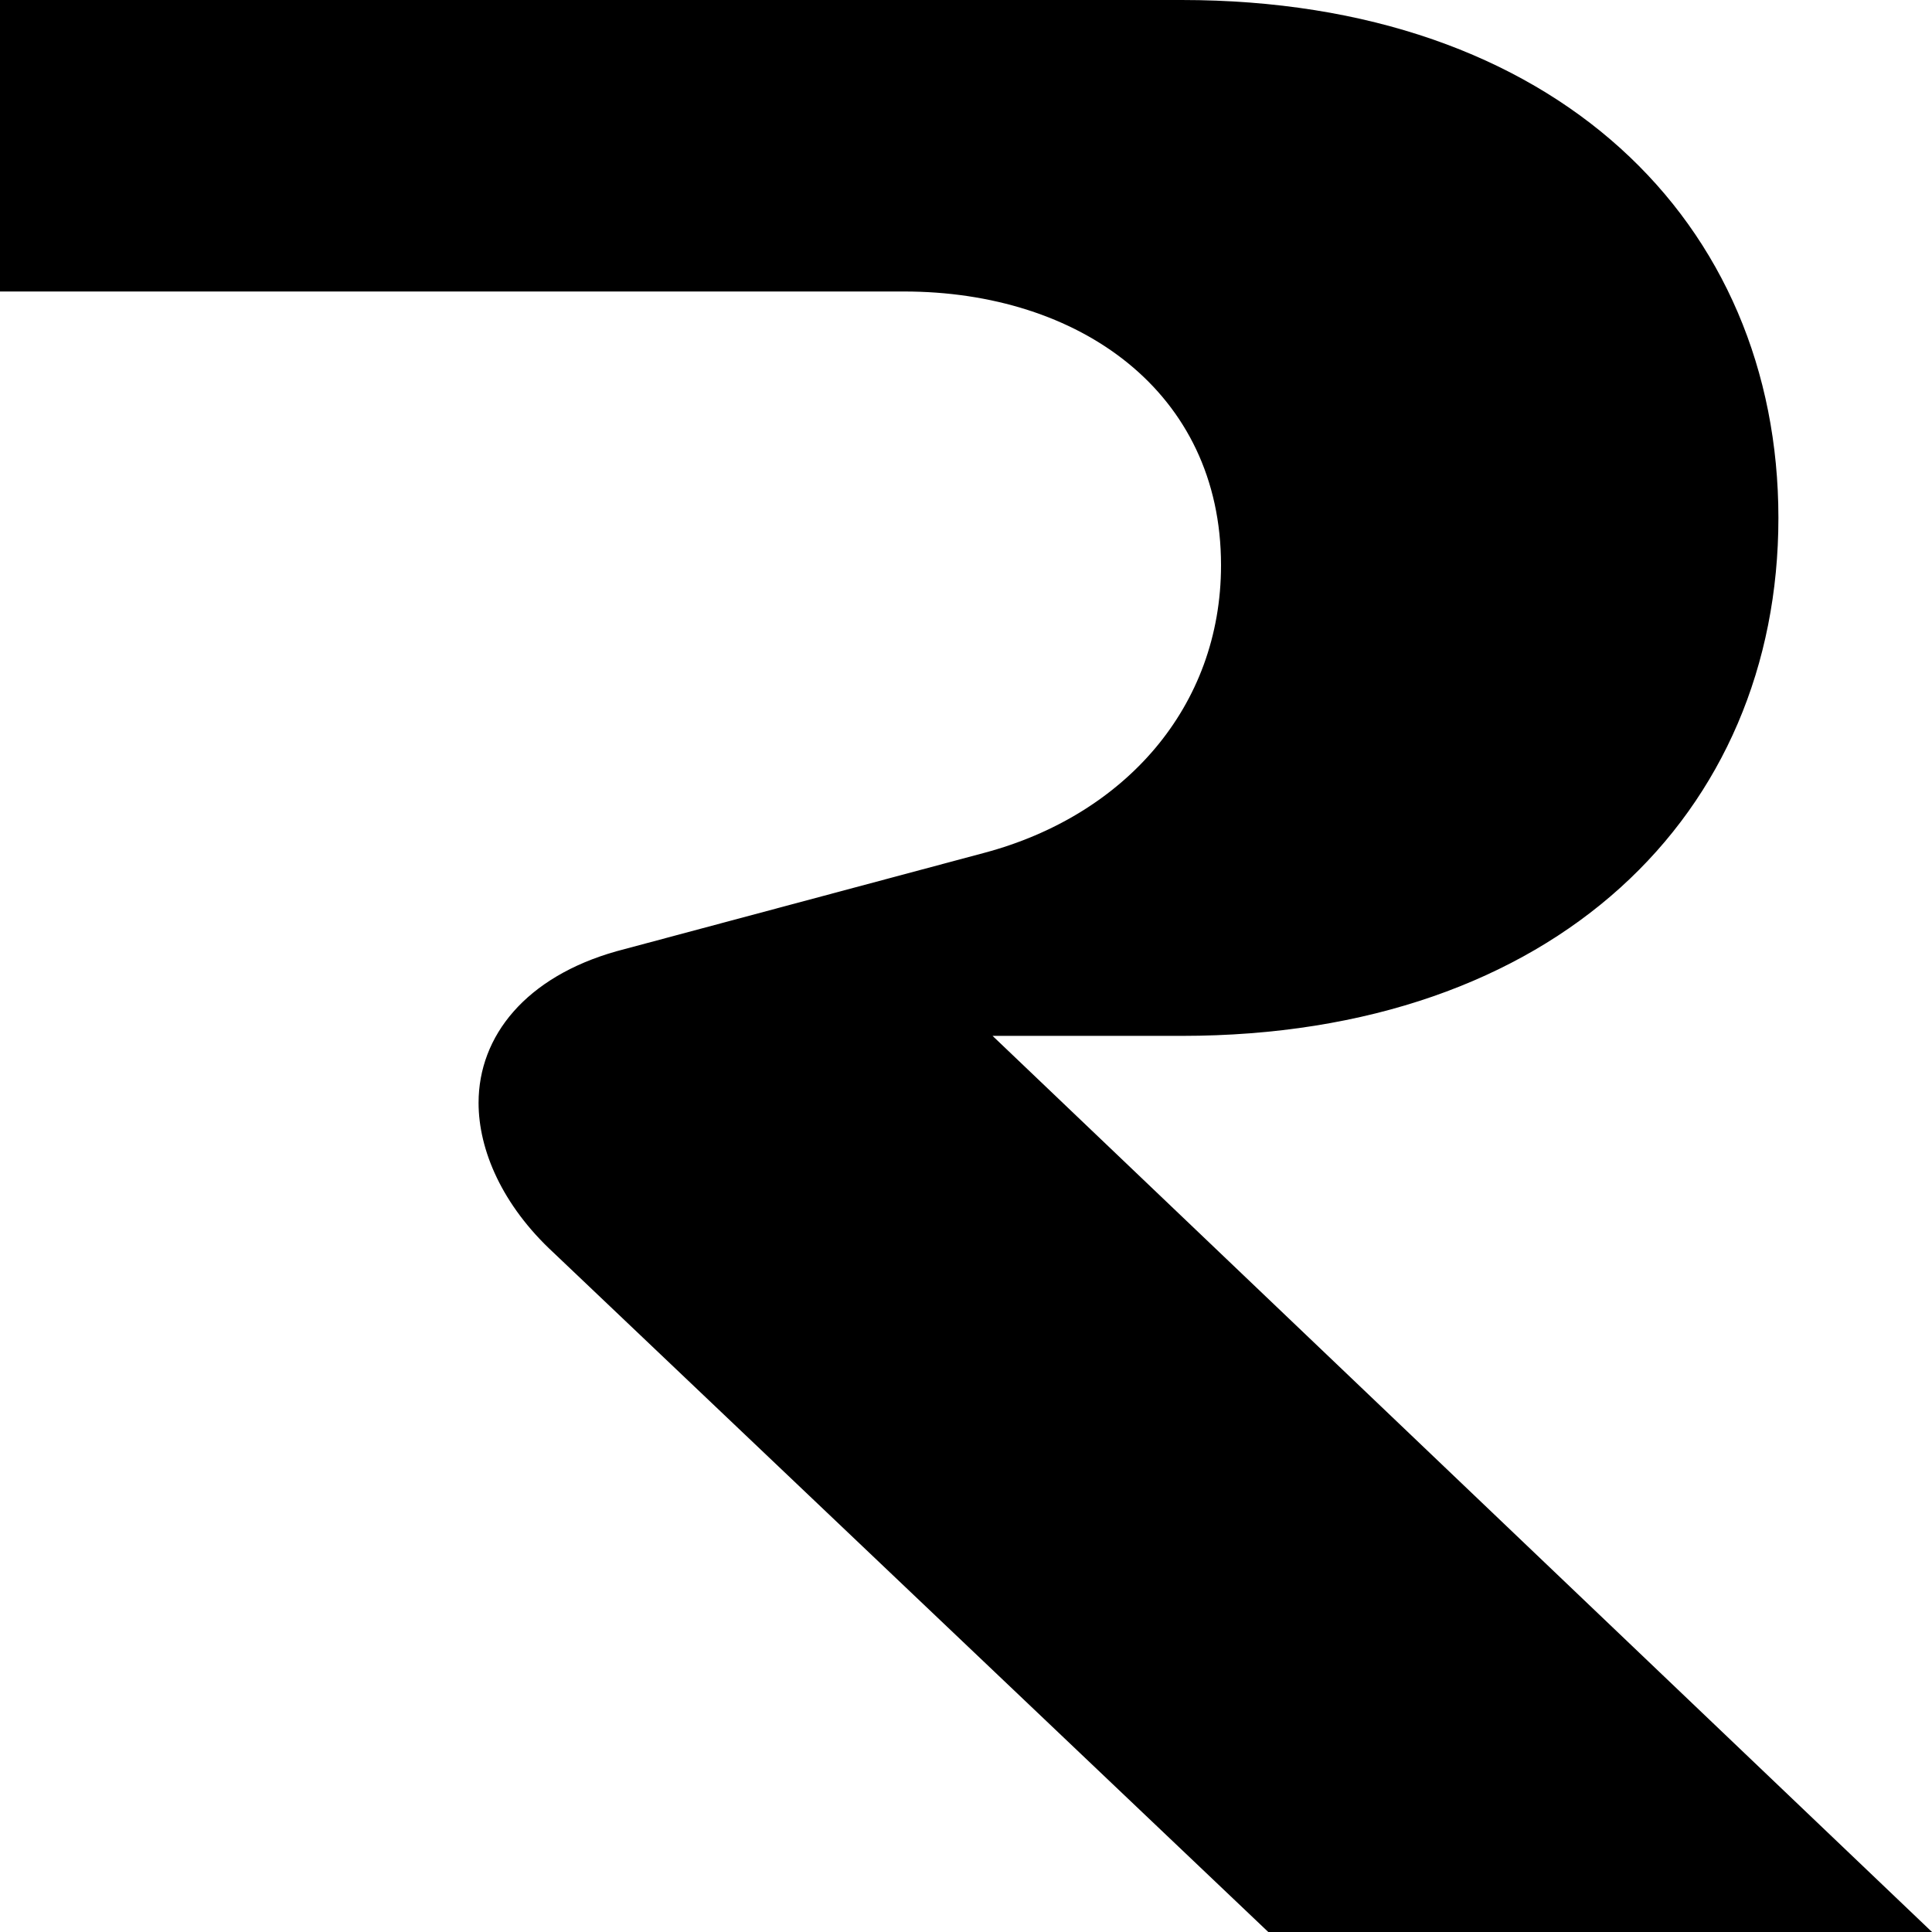
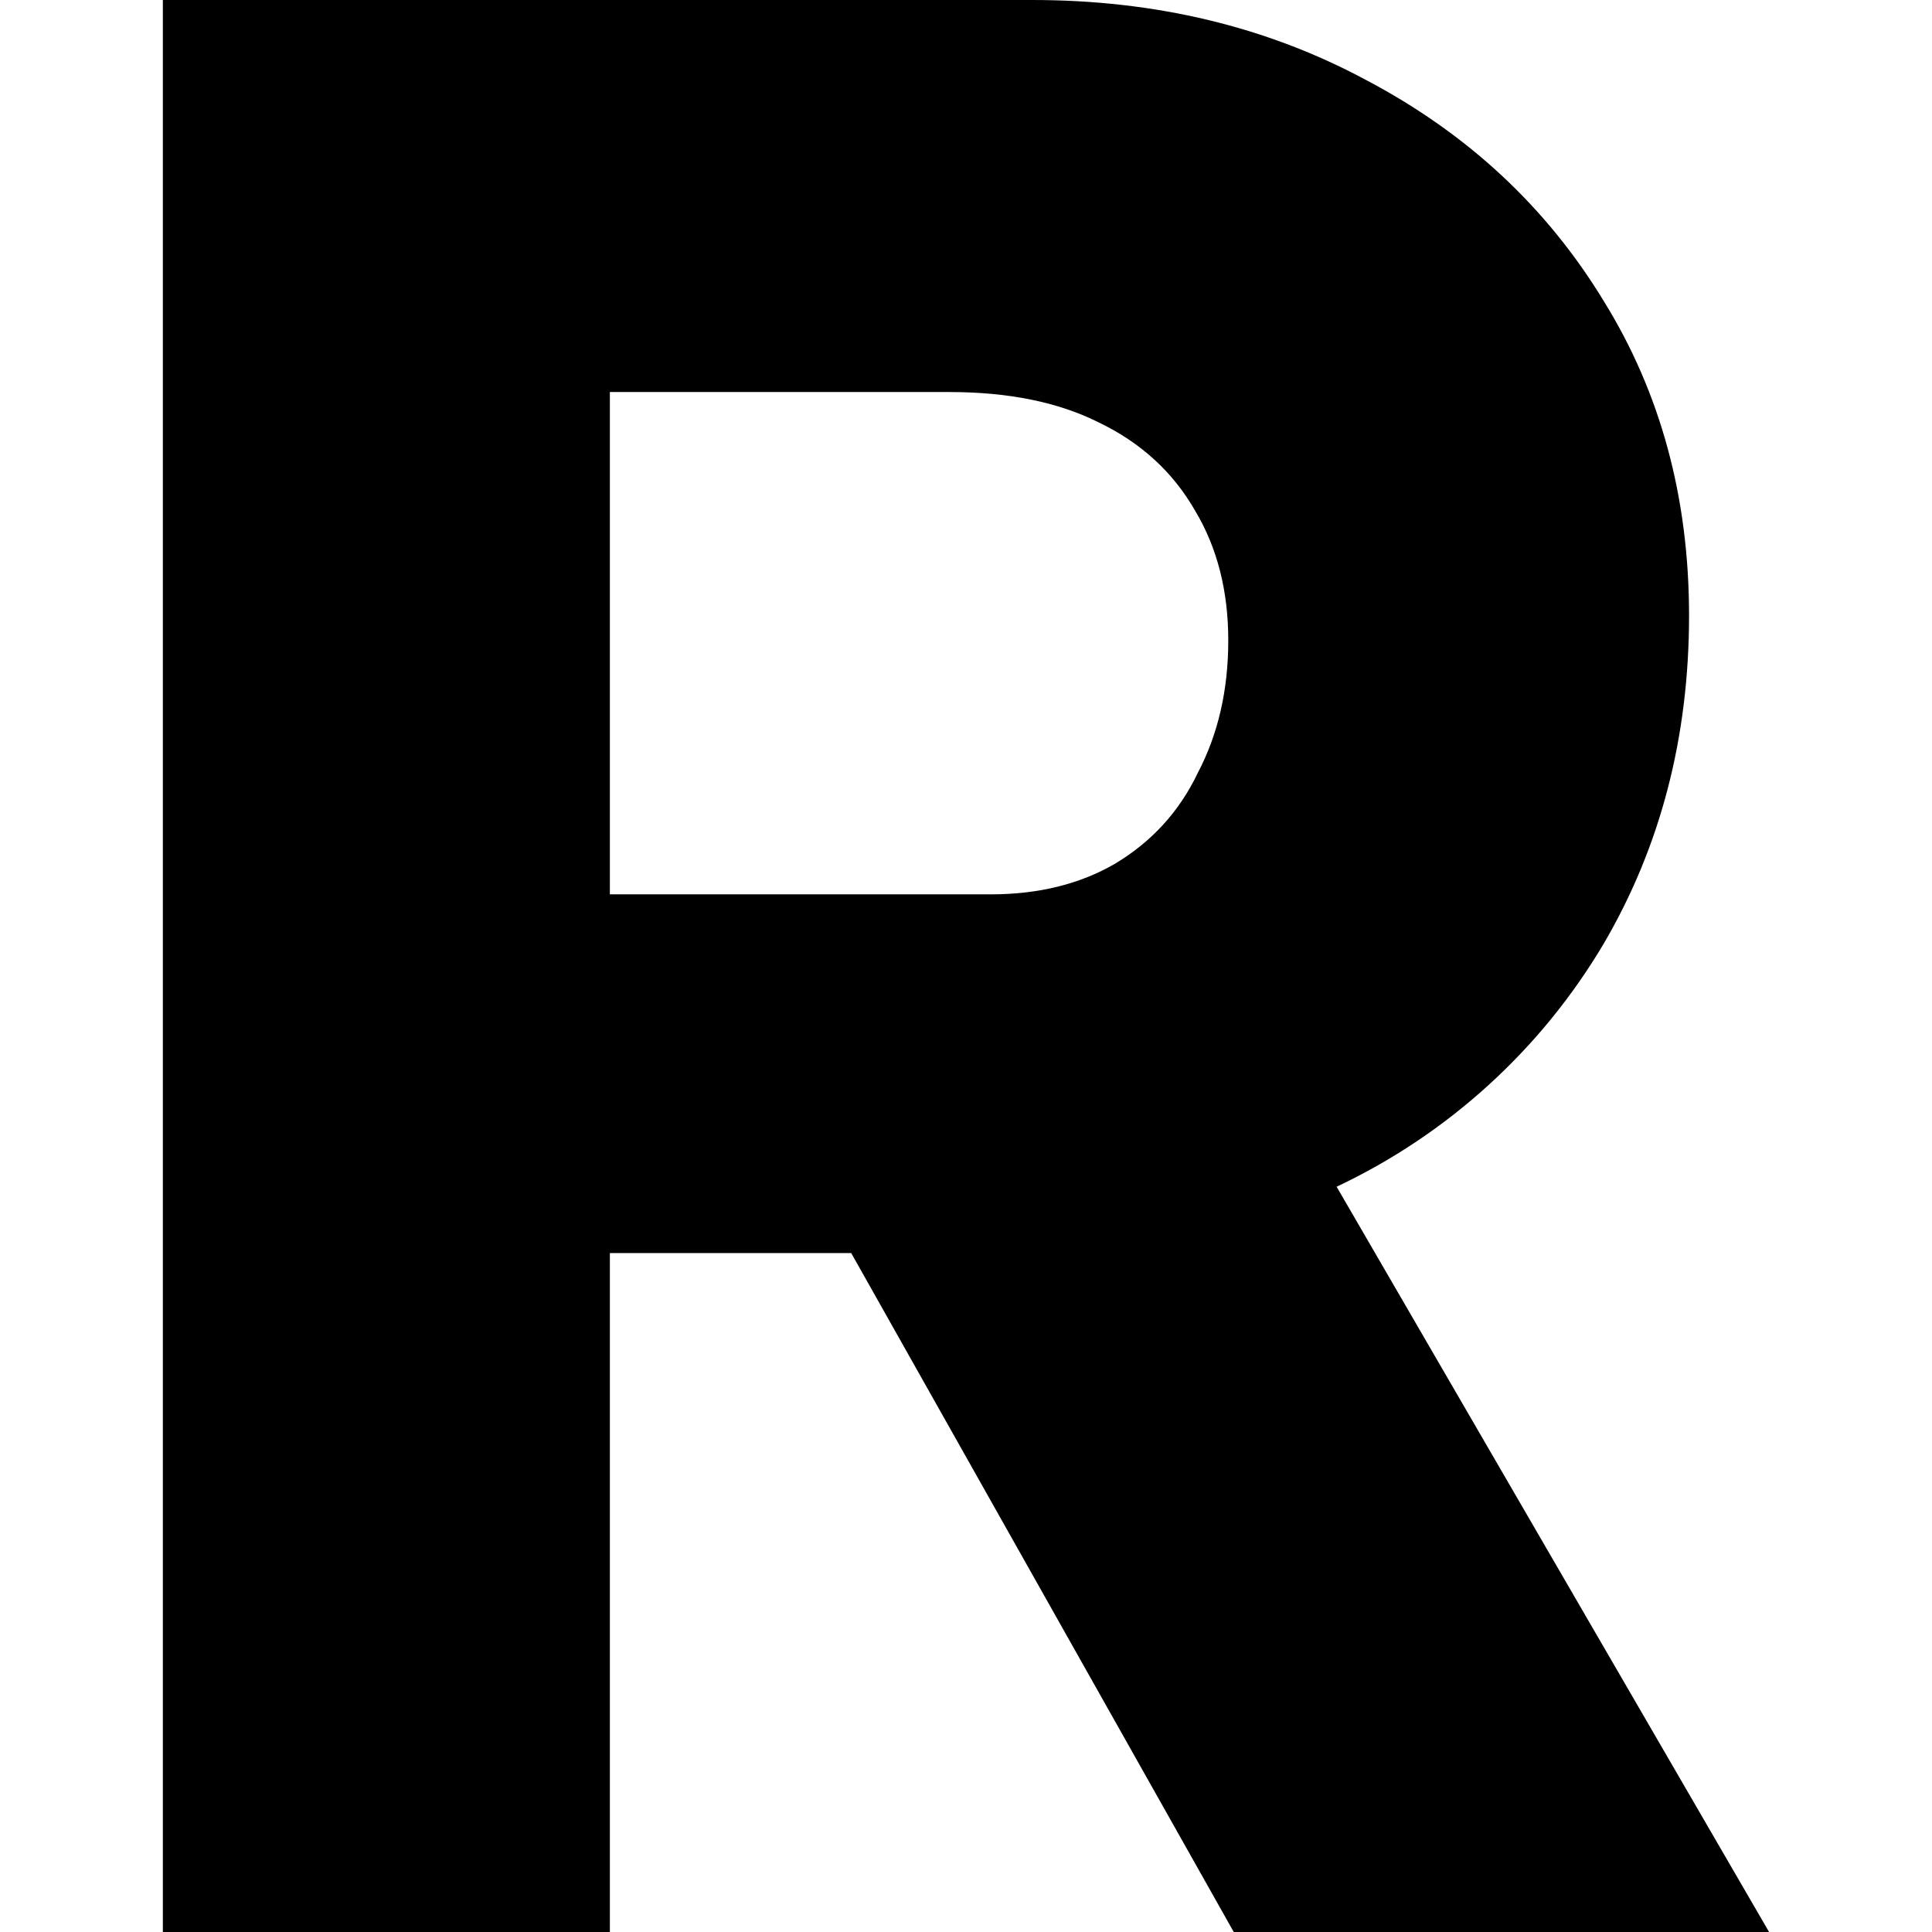
<svg xmlns="http://www.w3.org/2000/svg" role="img" viewBox="0 0 24 24">
-   <path d="M14.679 0c4.648 0 7.413 2.765 7.413 6.434s-2.765 6.434-7.413 6.434H12.33L24 24h-8.245l-8.88-8.44c-.636-.588-.93-1.273-.93-1.86 0-.831.587-1.565 1.713-1.883l4.574-1.224c1.737-.465 2.936-1.81 2.936-3.572 0-2.153-1.761-3.4-3.939-3.4H0V0z" />
+   <path d="M2.023 0v24h5.553v-8.434h2.998L15.326 24h6.65l-5.372-9.258a7.652 7.652 0 0 0 3.316-3.016c.709-1.21 1.062-2.57 1.062-4.08 0-1.462-.353-2.767-1.062-3.91-.709-1.165-1.692-2.079-2.95-2.742C15.737.331 14.355 0 12.823 0Zm5.553 4.87h4.219c.731 0 1.349.125 1.851.376.526.252.925.618 1.2 1.098.274.457.412.994.412 1.611S15.132 9.12 14.88 9.6c-.229.48-.572.856-1.03 1.13-.434.252-.948.38-1.542.38H7.576Z" />
</svg>
